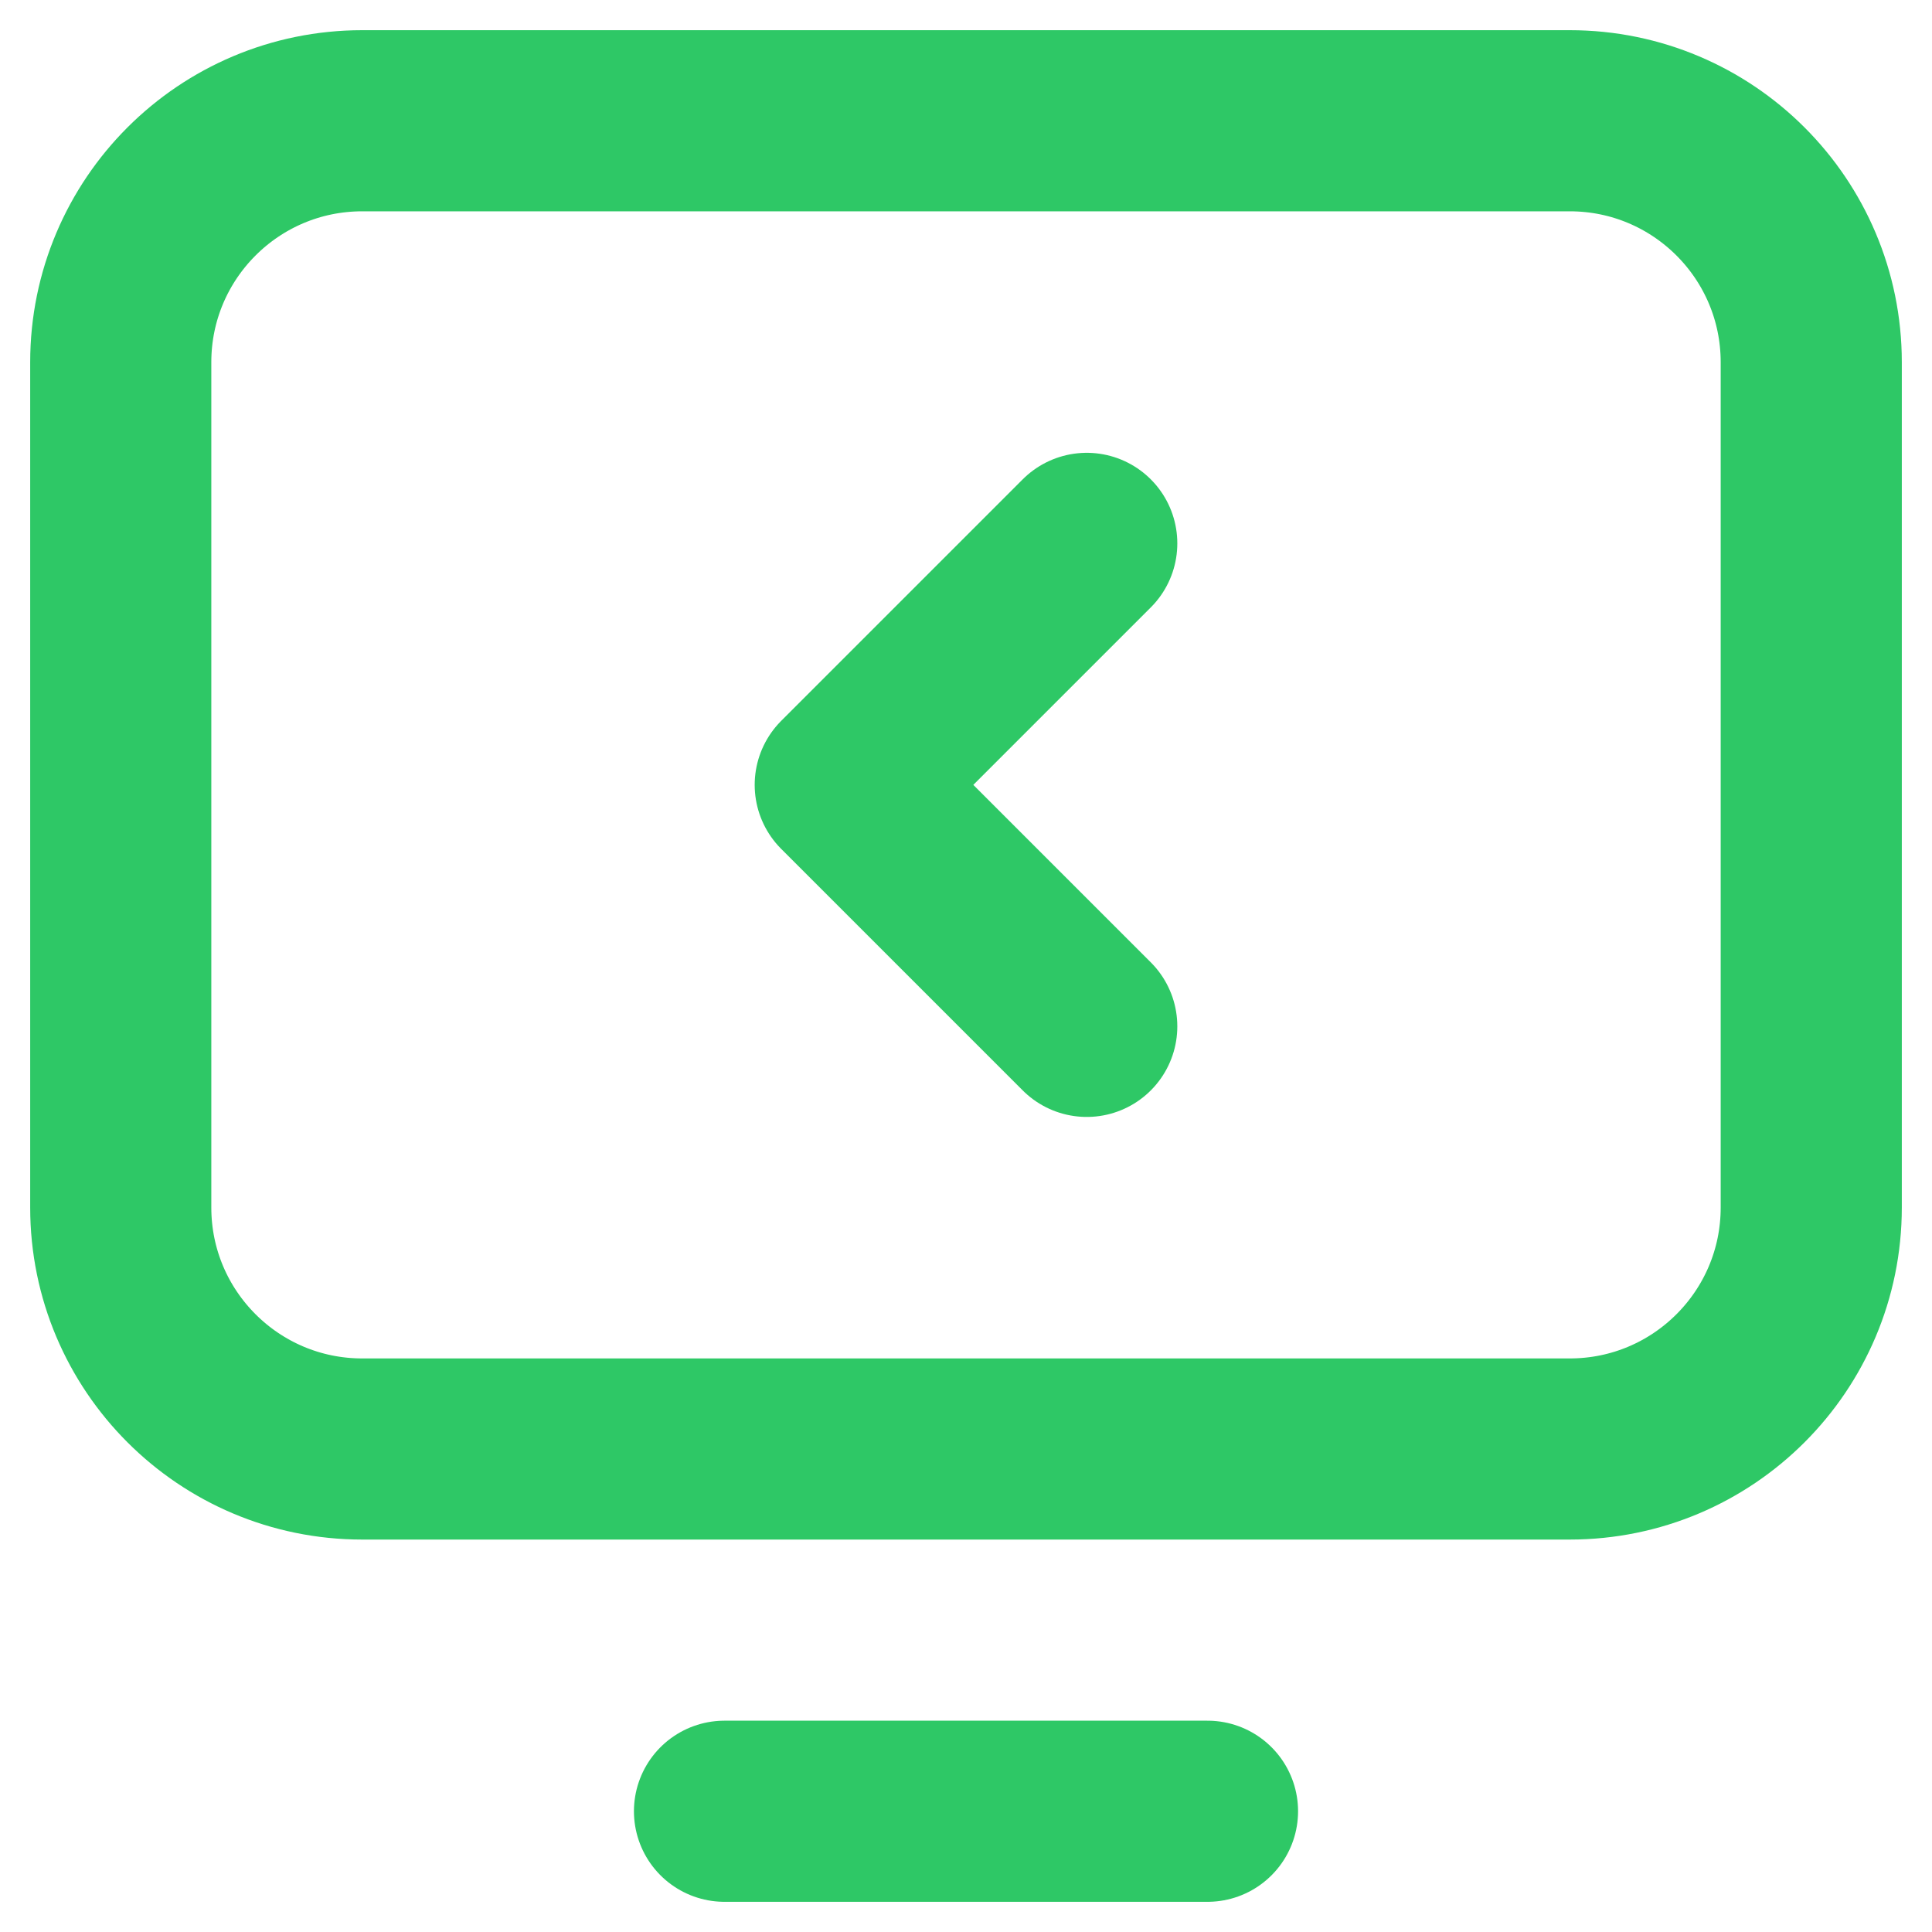
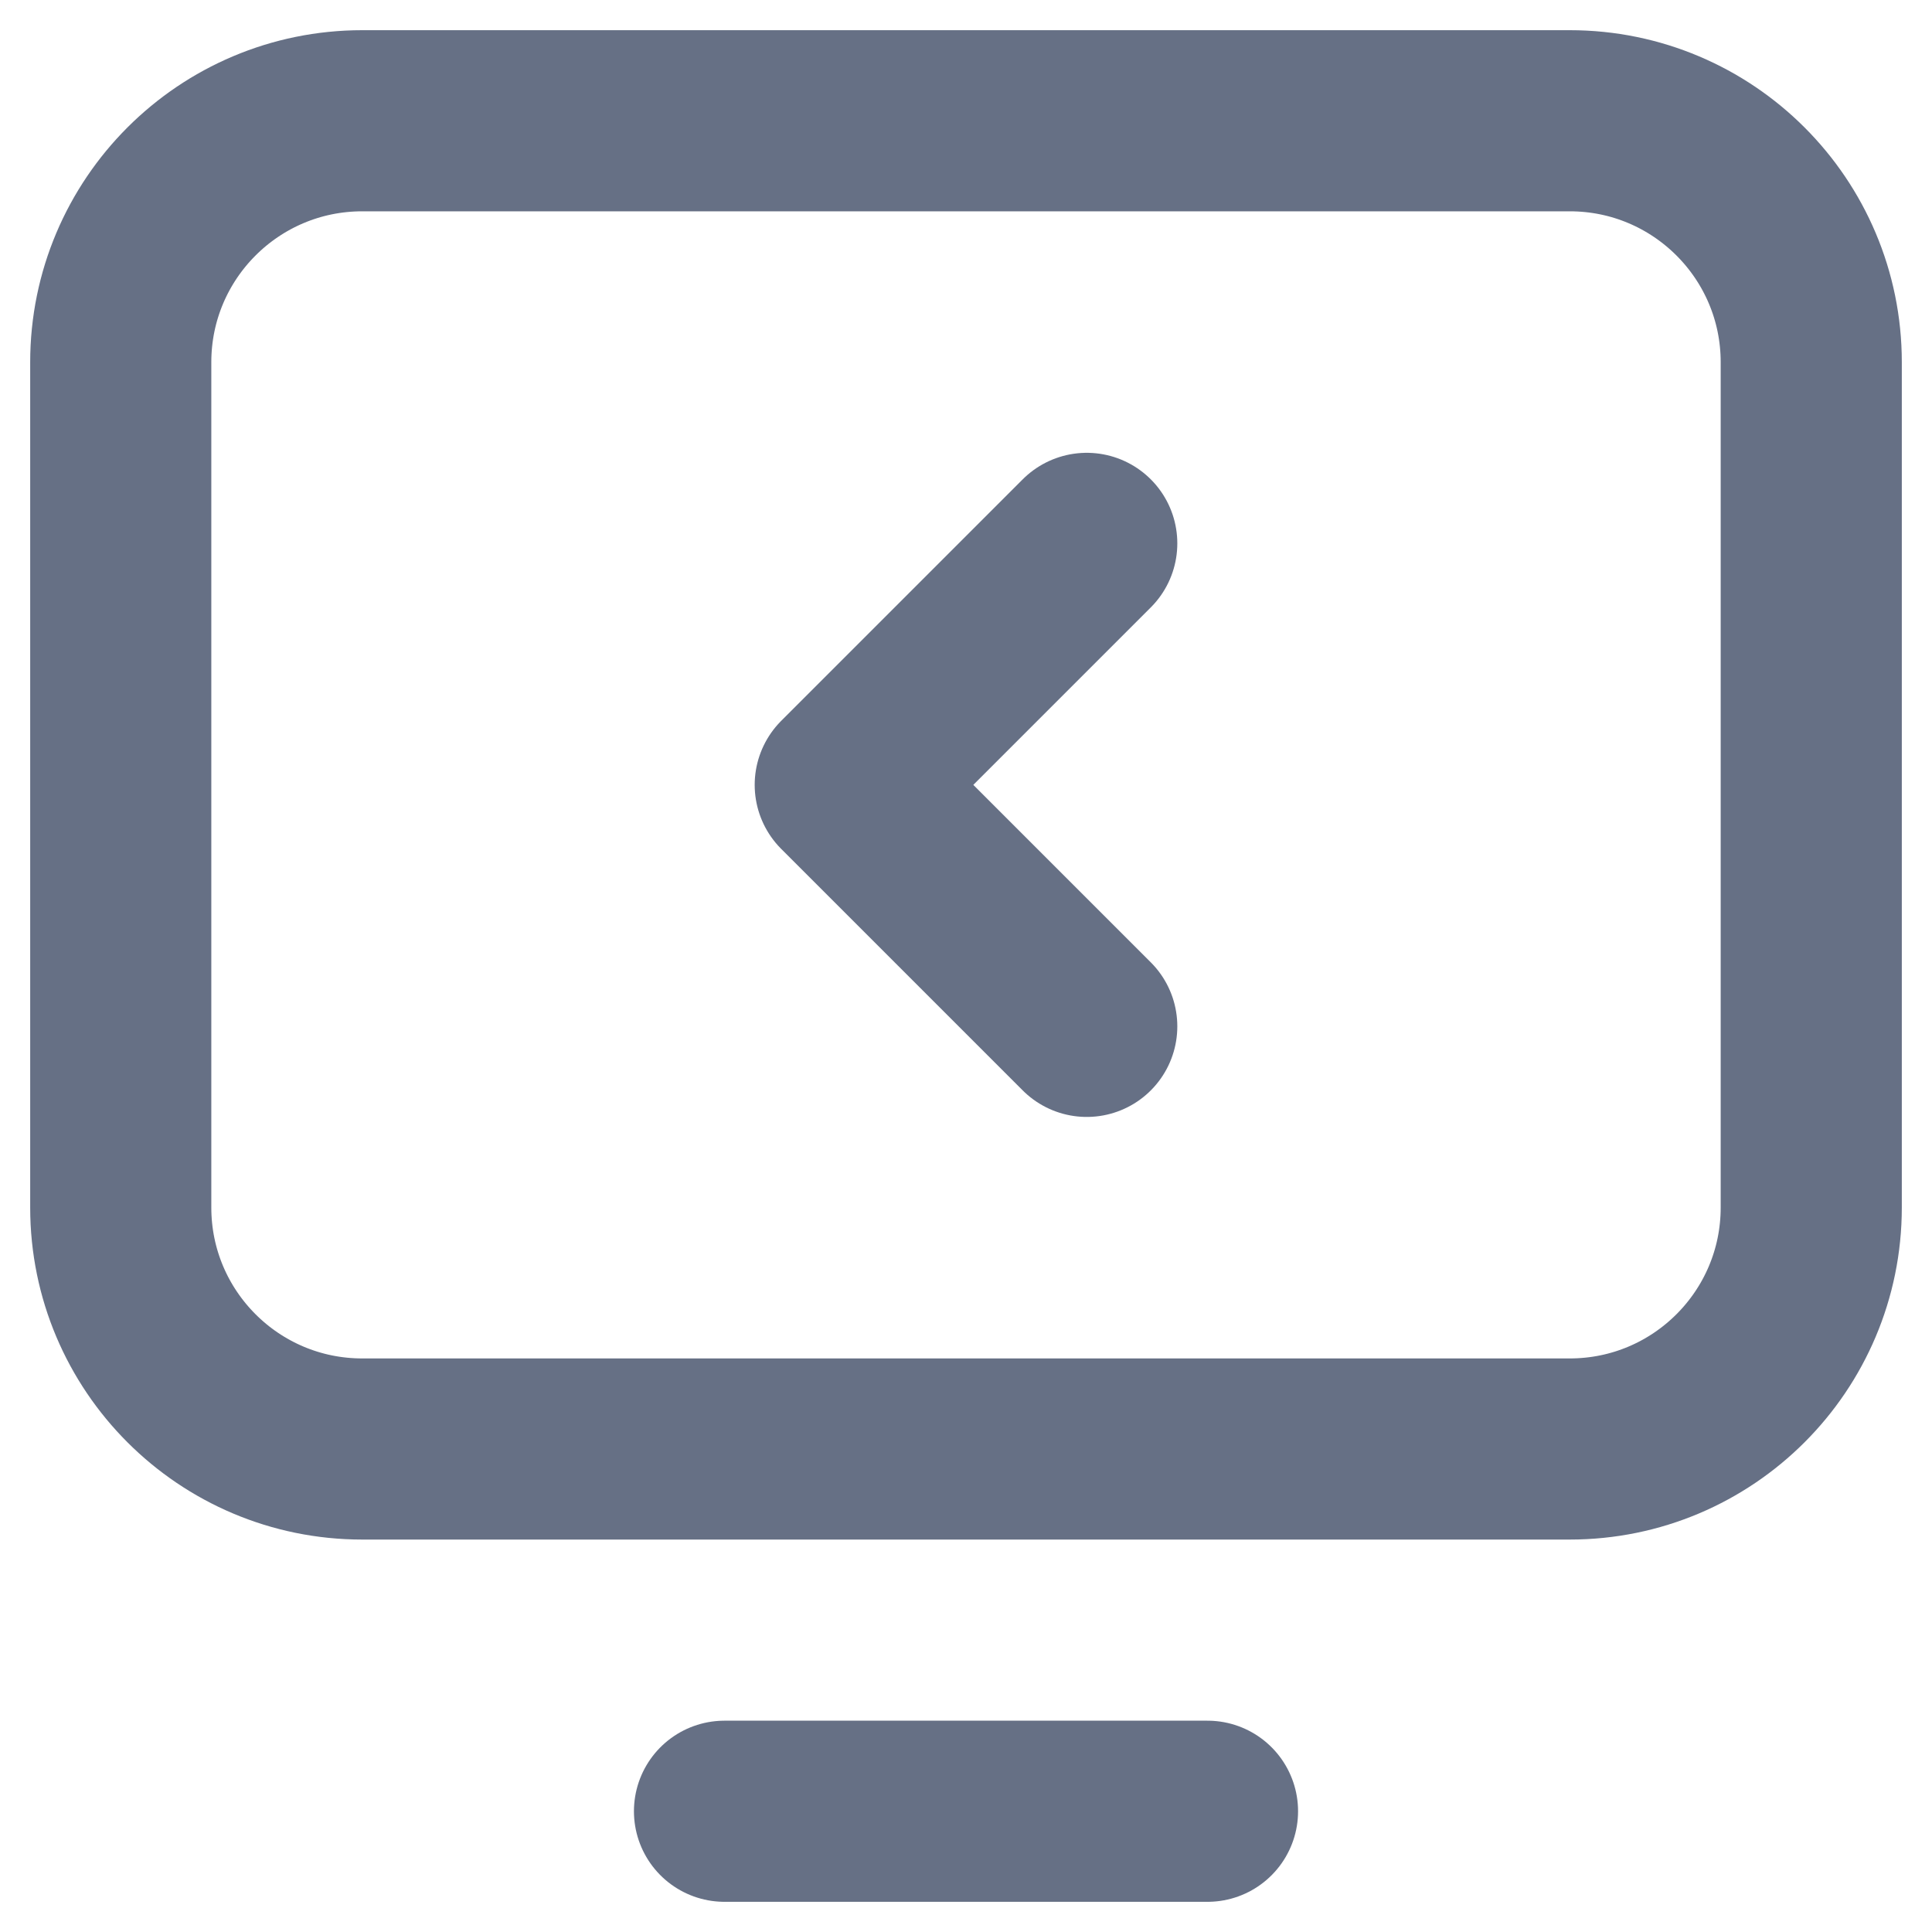
<svg xmlns="http://www.w3.org/2000/svg" width="16" height="16" viewBox="0 0 16 16">
-   <g stroke="#2EC866" stroke-width="1.5" fill="none" fill-rule="evenodd" stroke-linecap="round" stroke-linejoin="round">
+   <g stroke="#667085" stroke-width="1.5" fill="none" fill-rule="evenodd" stroke-linecap="round" stroke-linejoin="round">
    <path d="M6 15h4M3 1h10a2 2 0 0 1 2 2v7a2 2 0 0 1-2 2H3a2 2 0 0 1-2-2V3a2 2 0 0 1 2-2z" />
    <path d="m9 4.5-2 2 2 2" />
  </g>
</svg>
